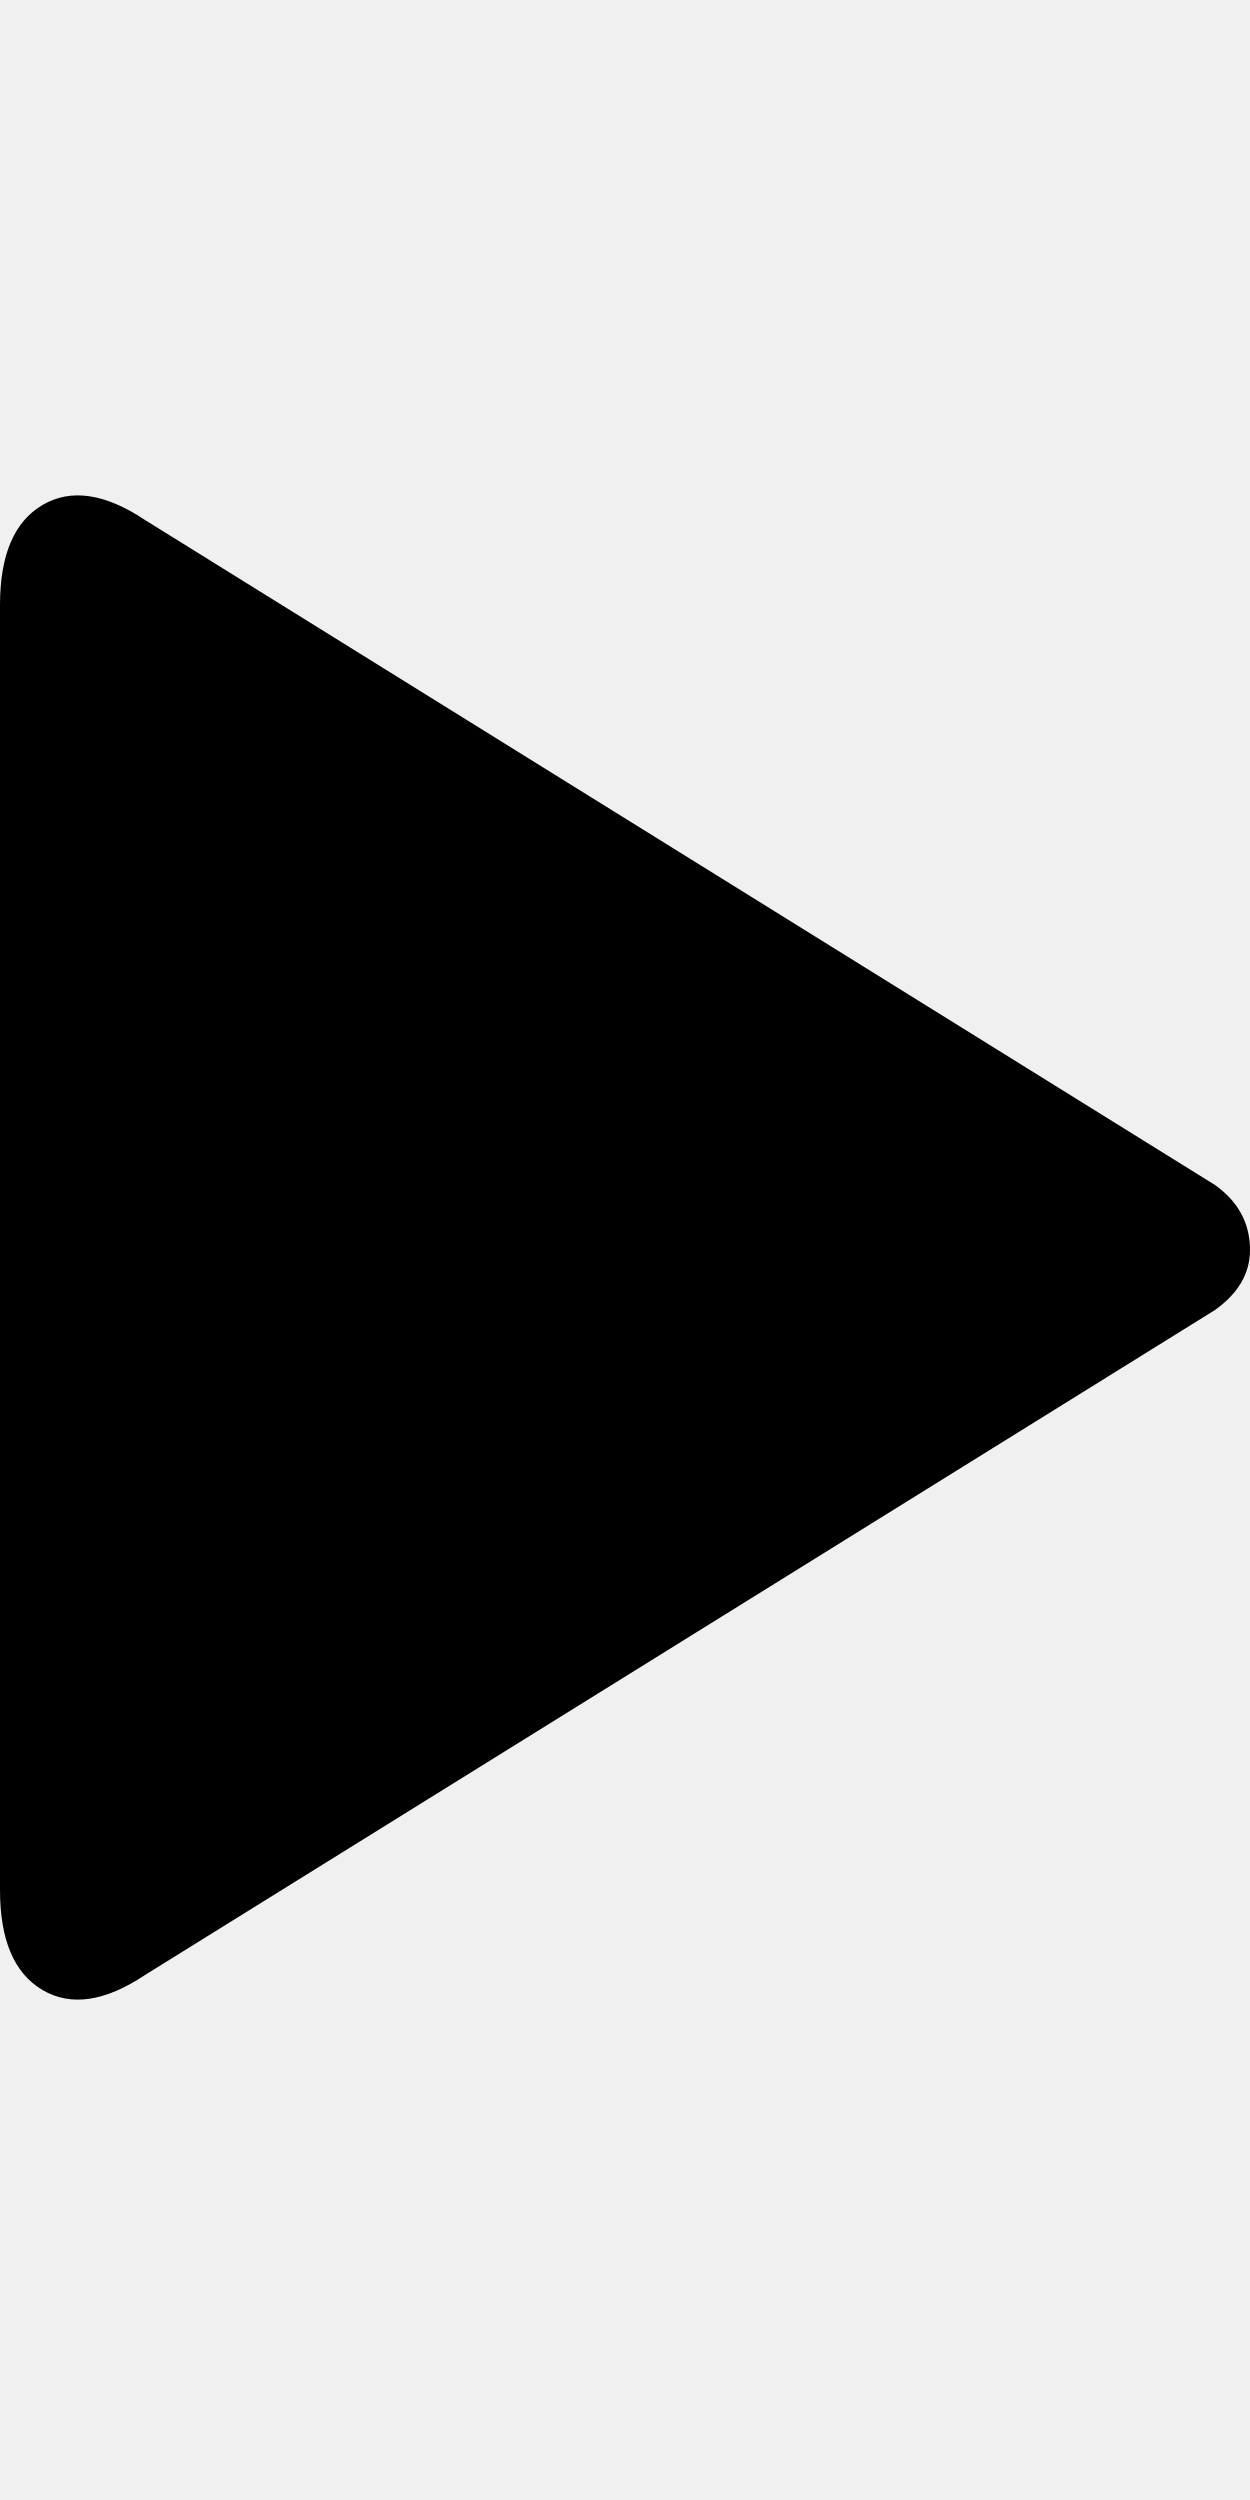
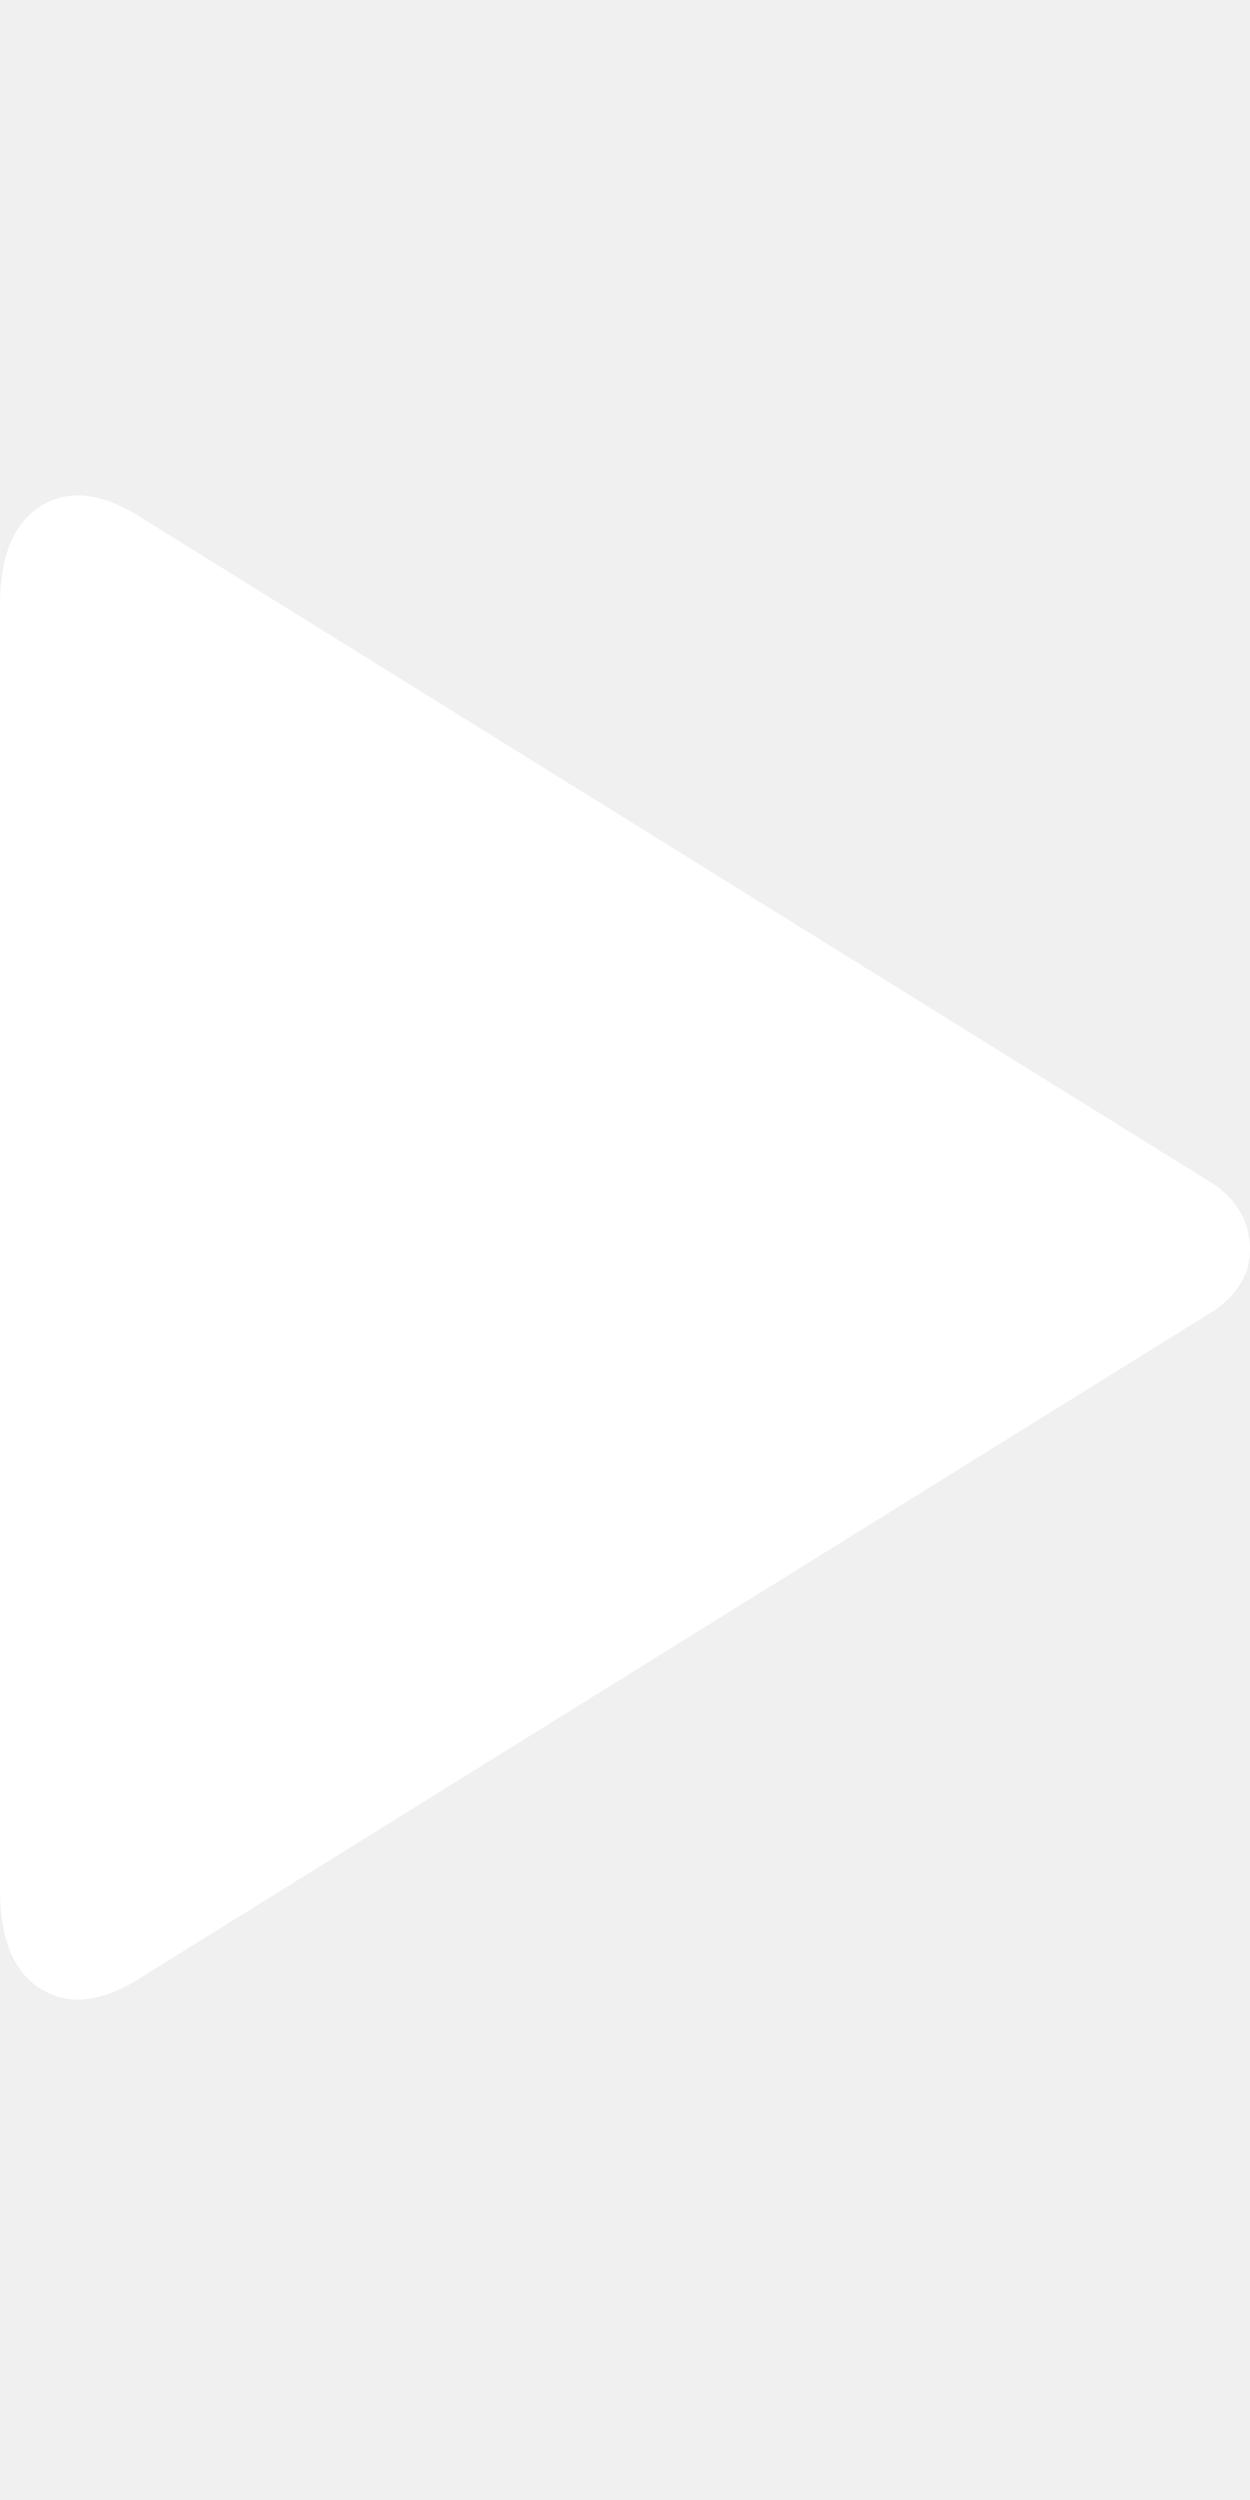
<svg xmlns="http://www.w3.org/2000/svg" version="1.1" viewBox="0 0 16 32">
-   <path d="M15.552 15.168q0.448 0.32 0.448 0.832 0 0.448-0.448 0.768l-13.696 8.512q-0.768 0.512-1.312 0.192t-0.544-1.28v-16.448q0-0.96 0.544-1.28t1.312 0.192z" />
+   <path d="M15.552 15.168q0.448 0.32 0.448 0.832 0 0.448-0.448 0.768l-13.696 8.512q-0.768 0.512-1.312 0.192t-0.544-1.28v-16.448q0-0.96 0.544-1.28t1.312 0.192z" fill="#ffffff" />
</svg>
